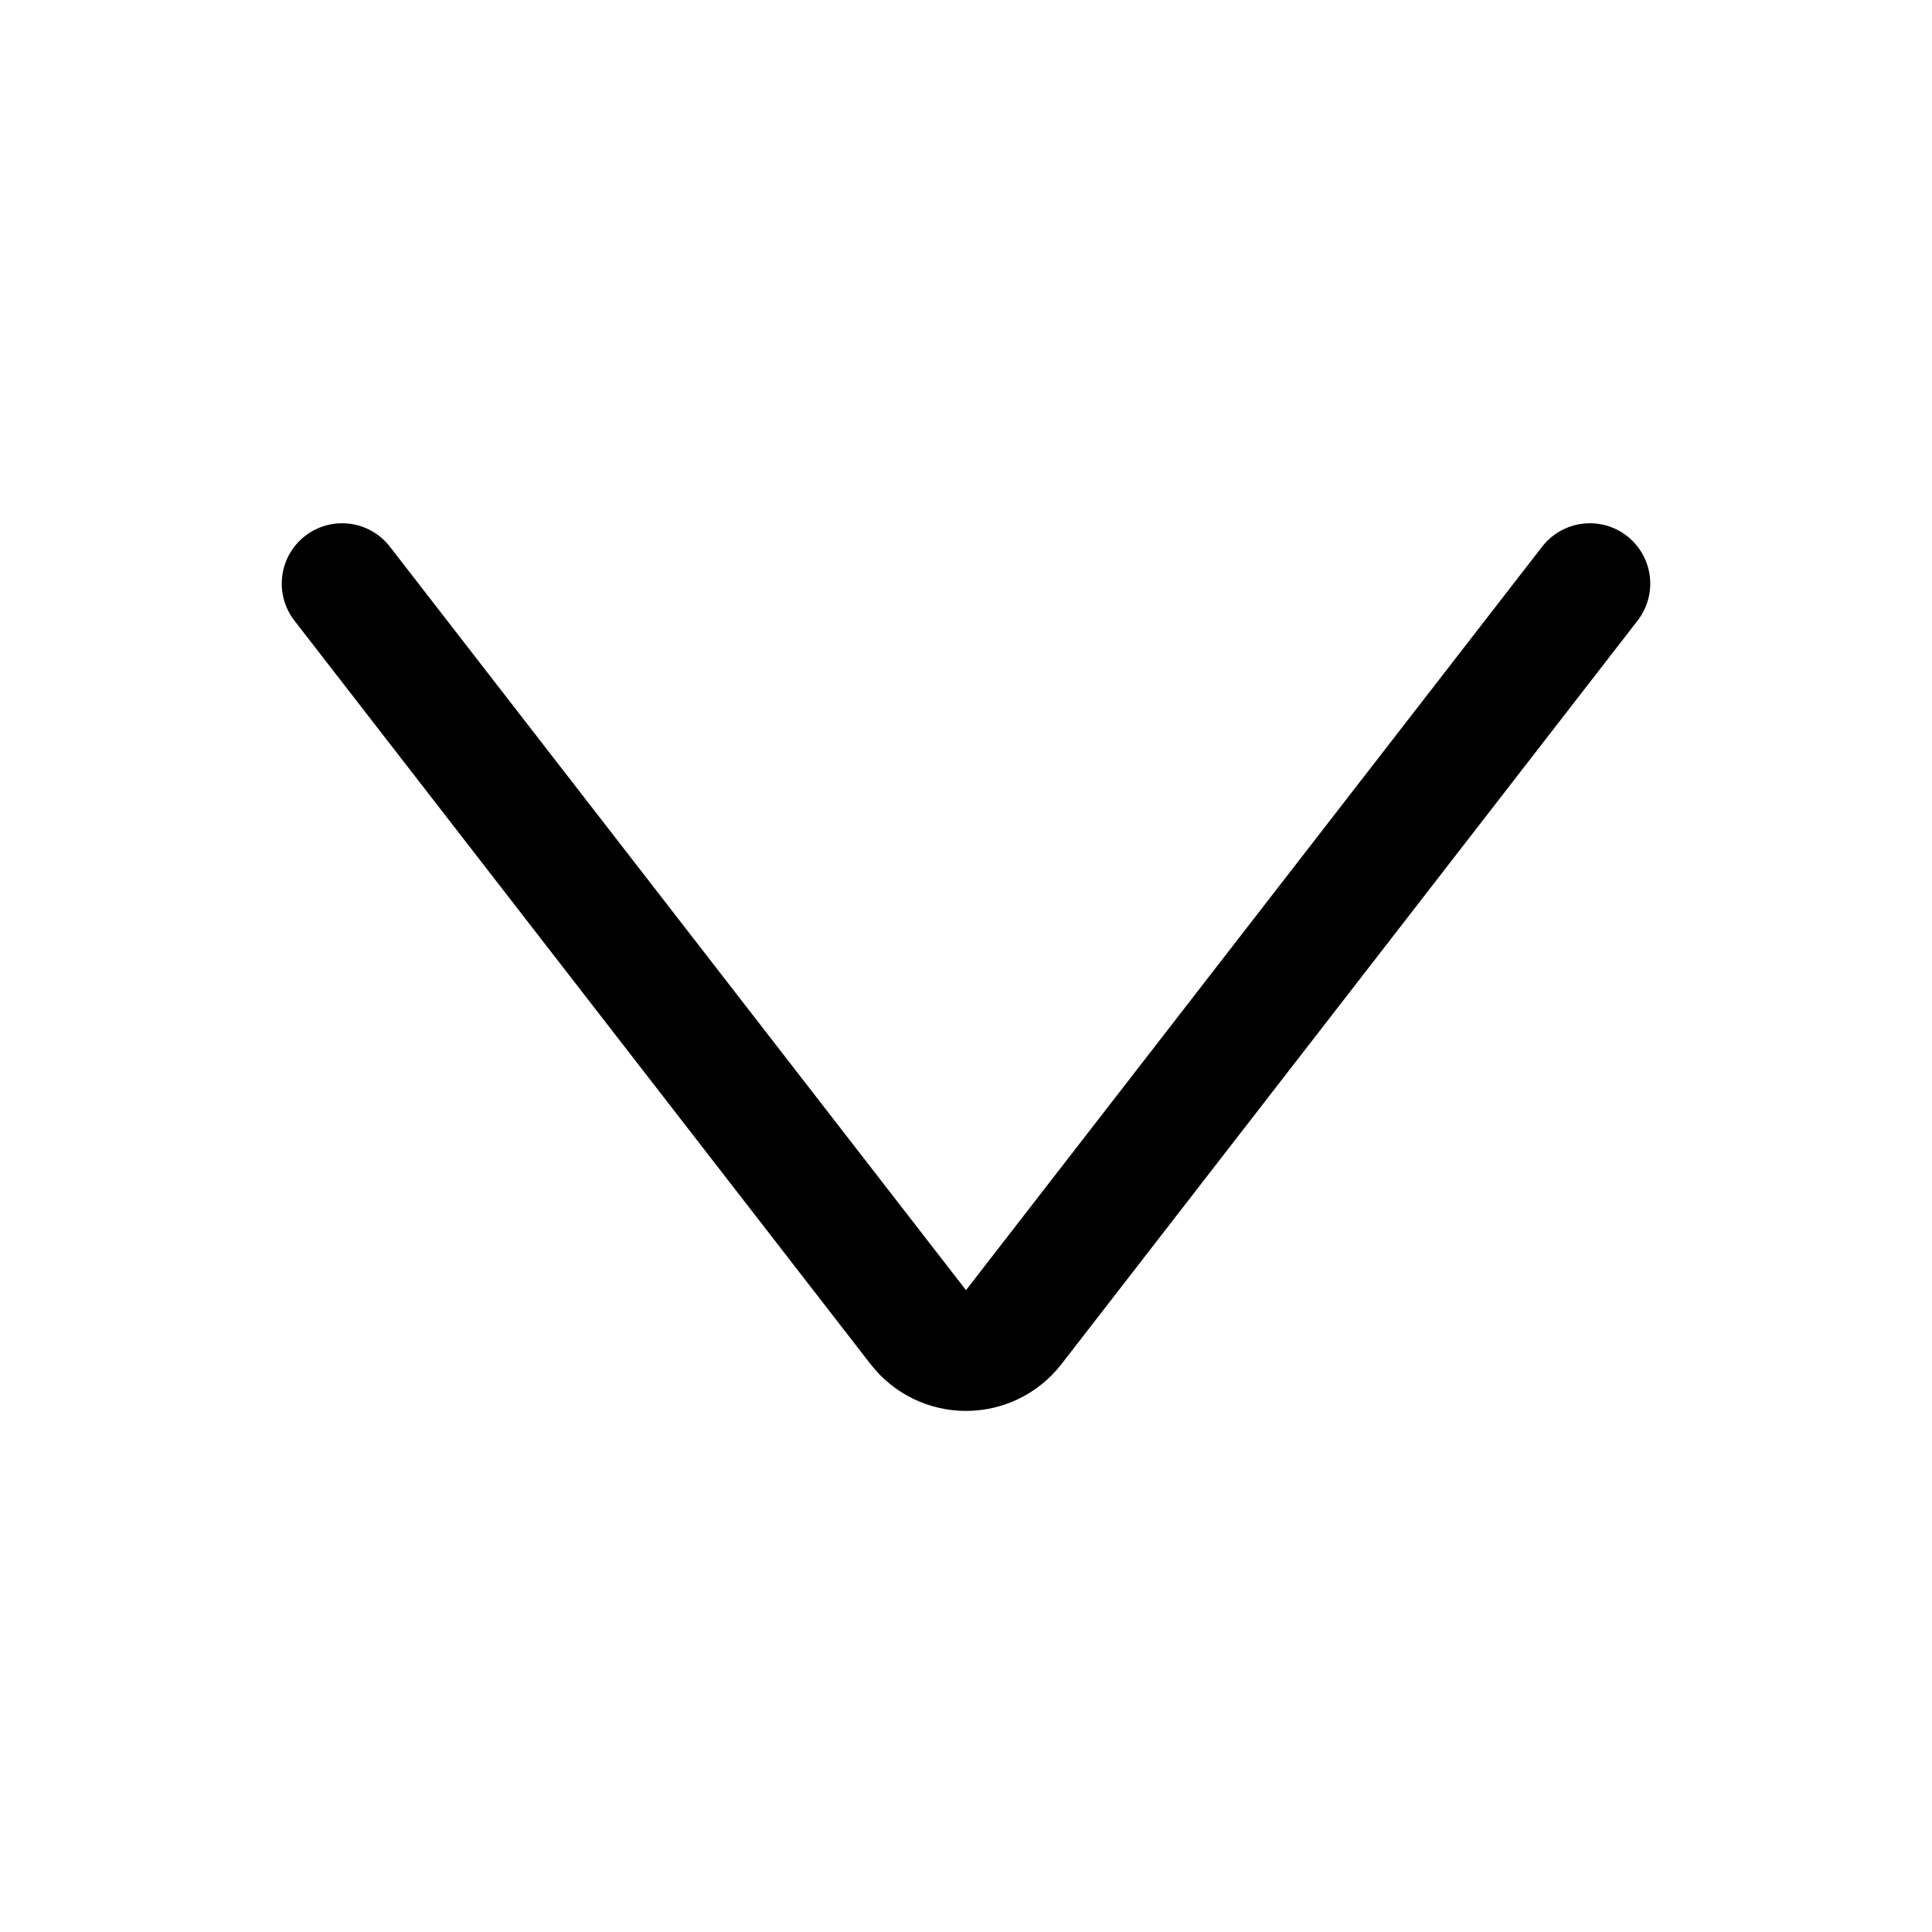
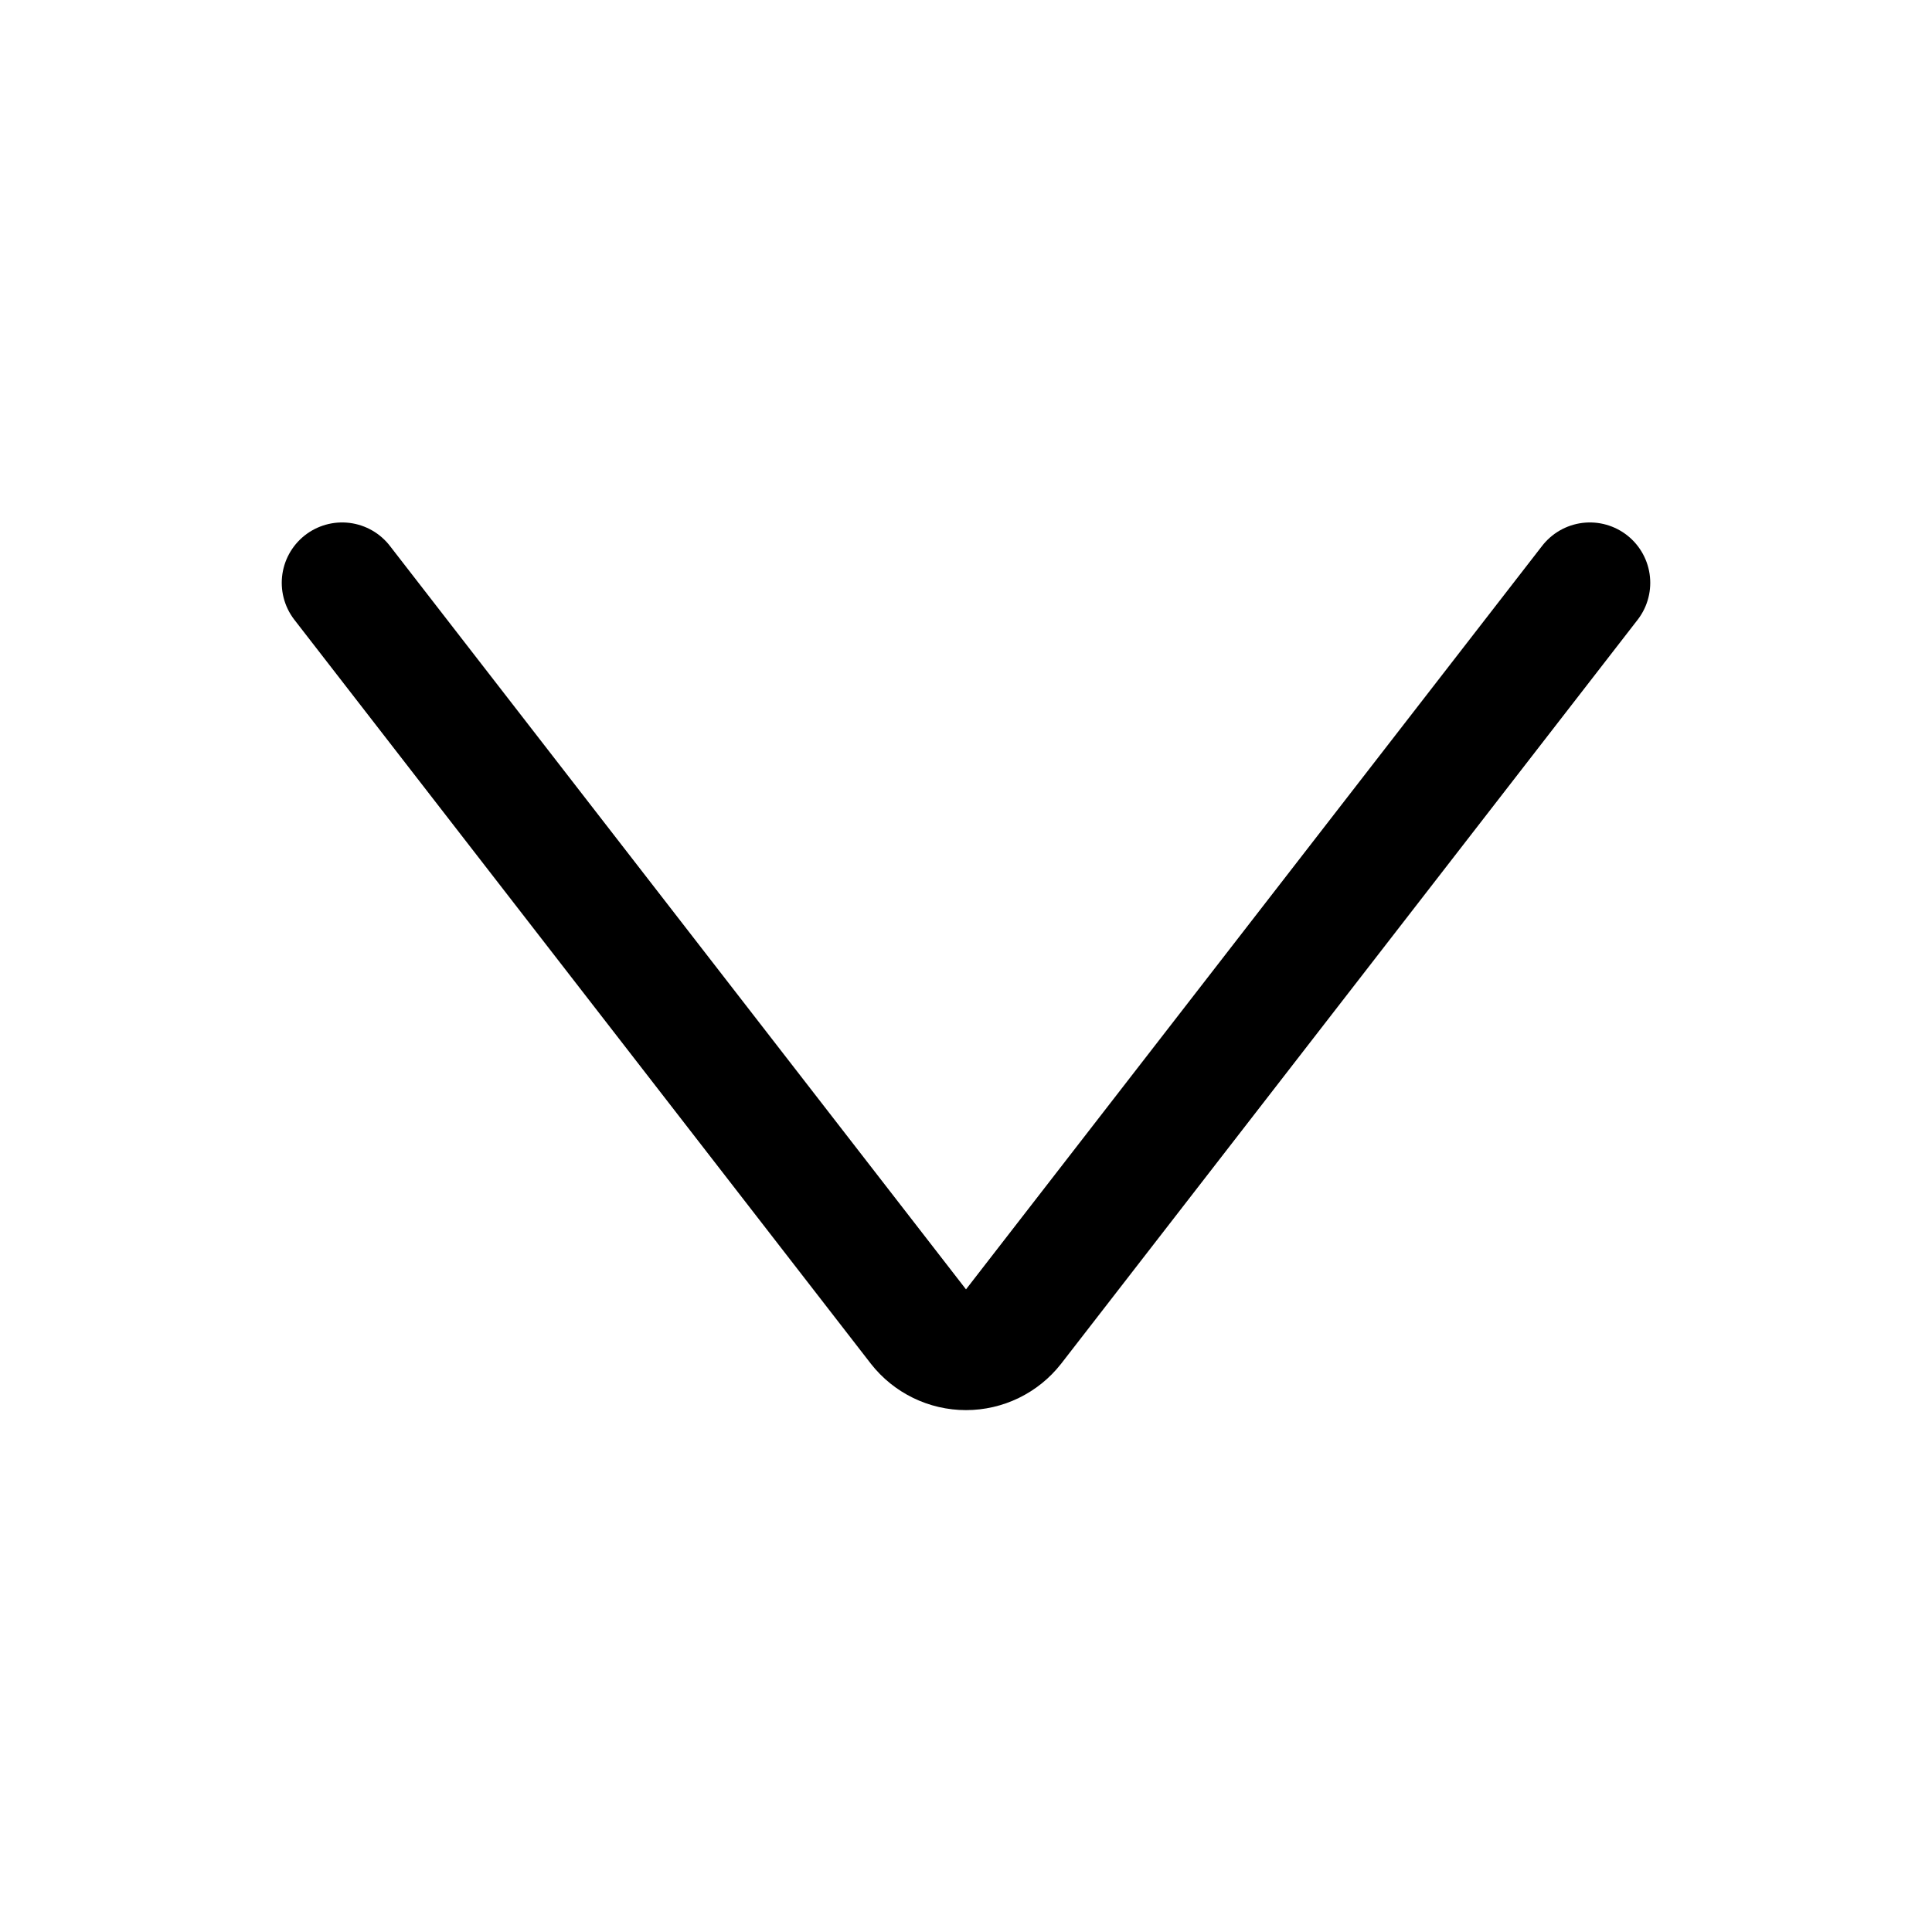
<svg xmlns="http://www.w3.org/2000/svg" viewBox="0 0 24 24" fill="none" stroke="currentColor" stroke-width="1.5" stroke-linecap="round" stroke-linejoin="round">
-   <path d="M4.25 7.25L11.41 16.49A0.75 0.75 0 0 0 12.59 16.49L19.75 7.25" />
+   <path d="M4.25 7.24L11.41 16.48A0.75 0.75 0 0 0 12.59 16.48L19.75 7.24" />
</svg>
